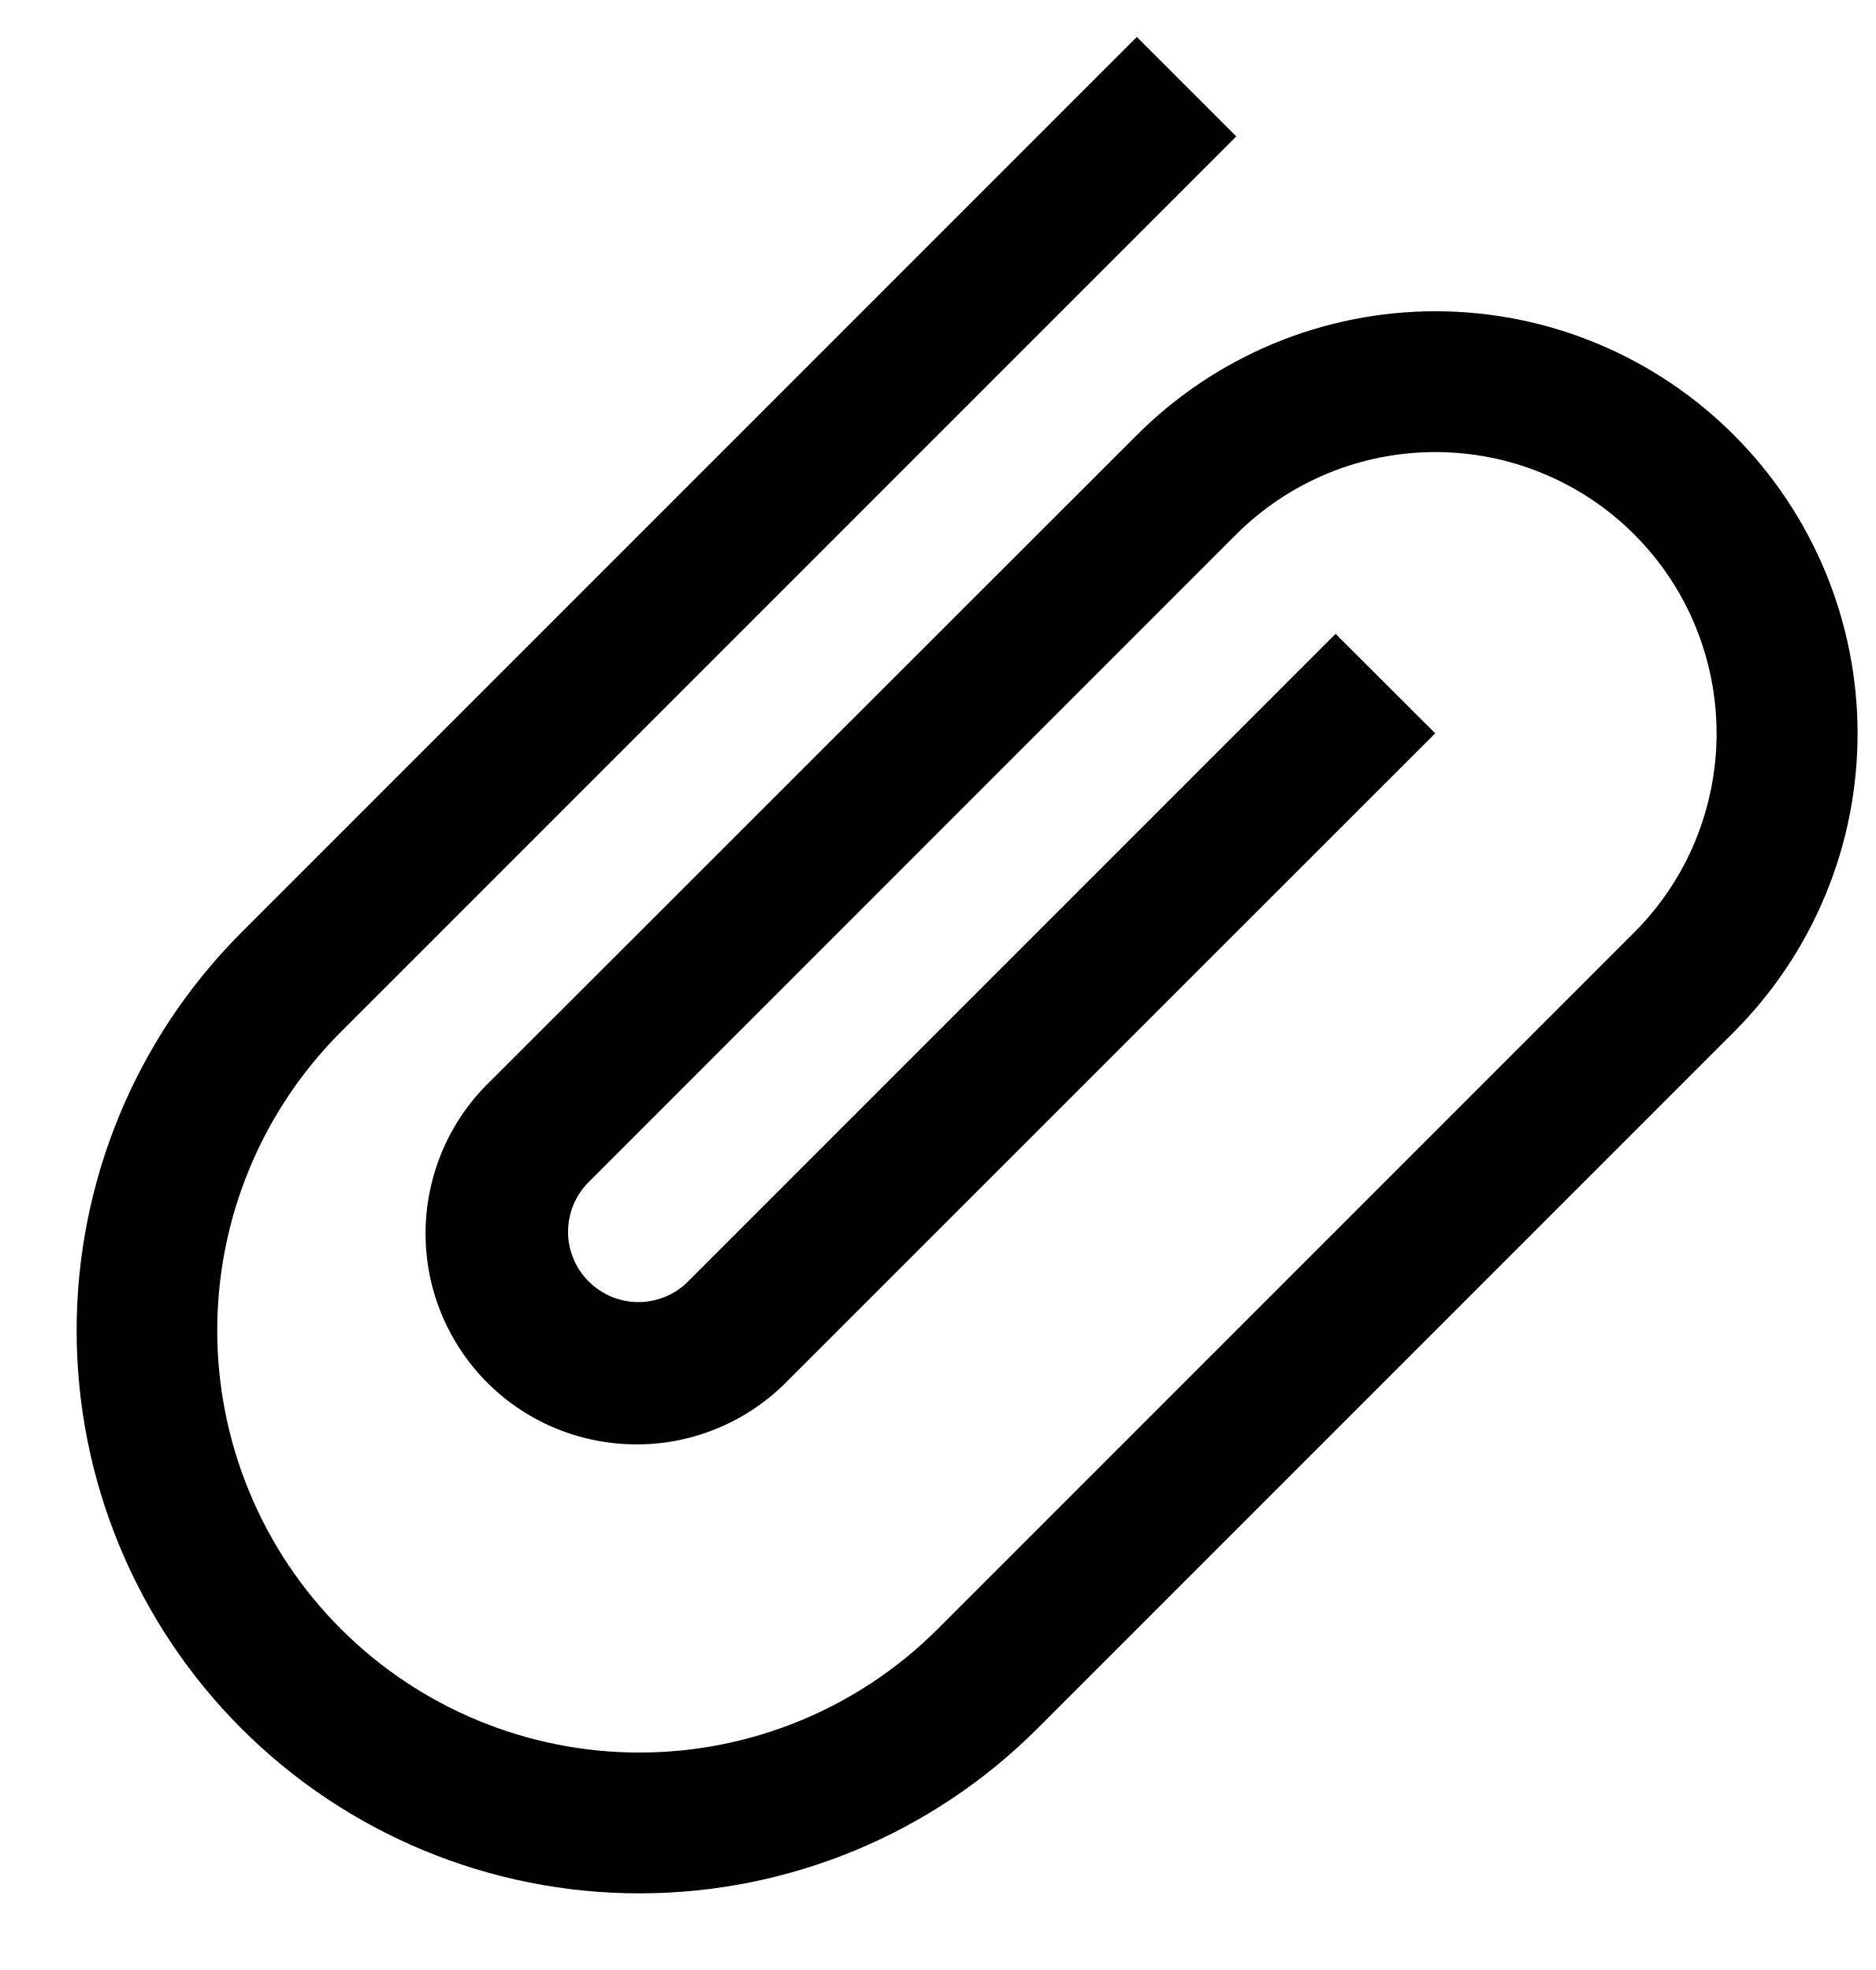
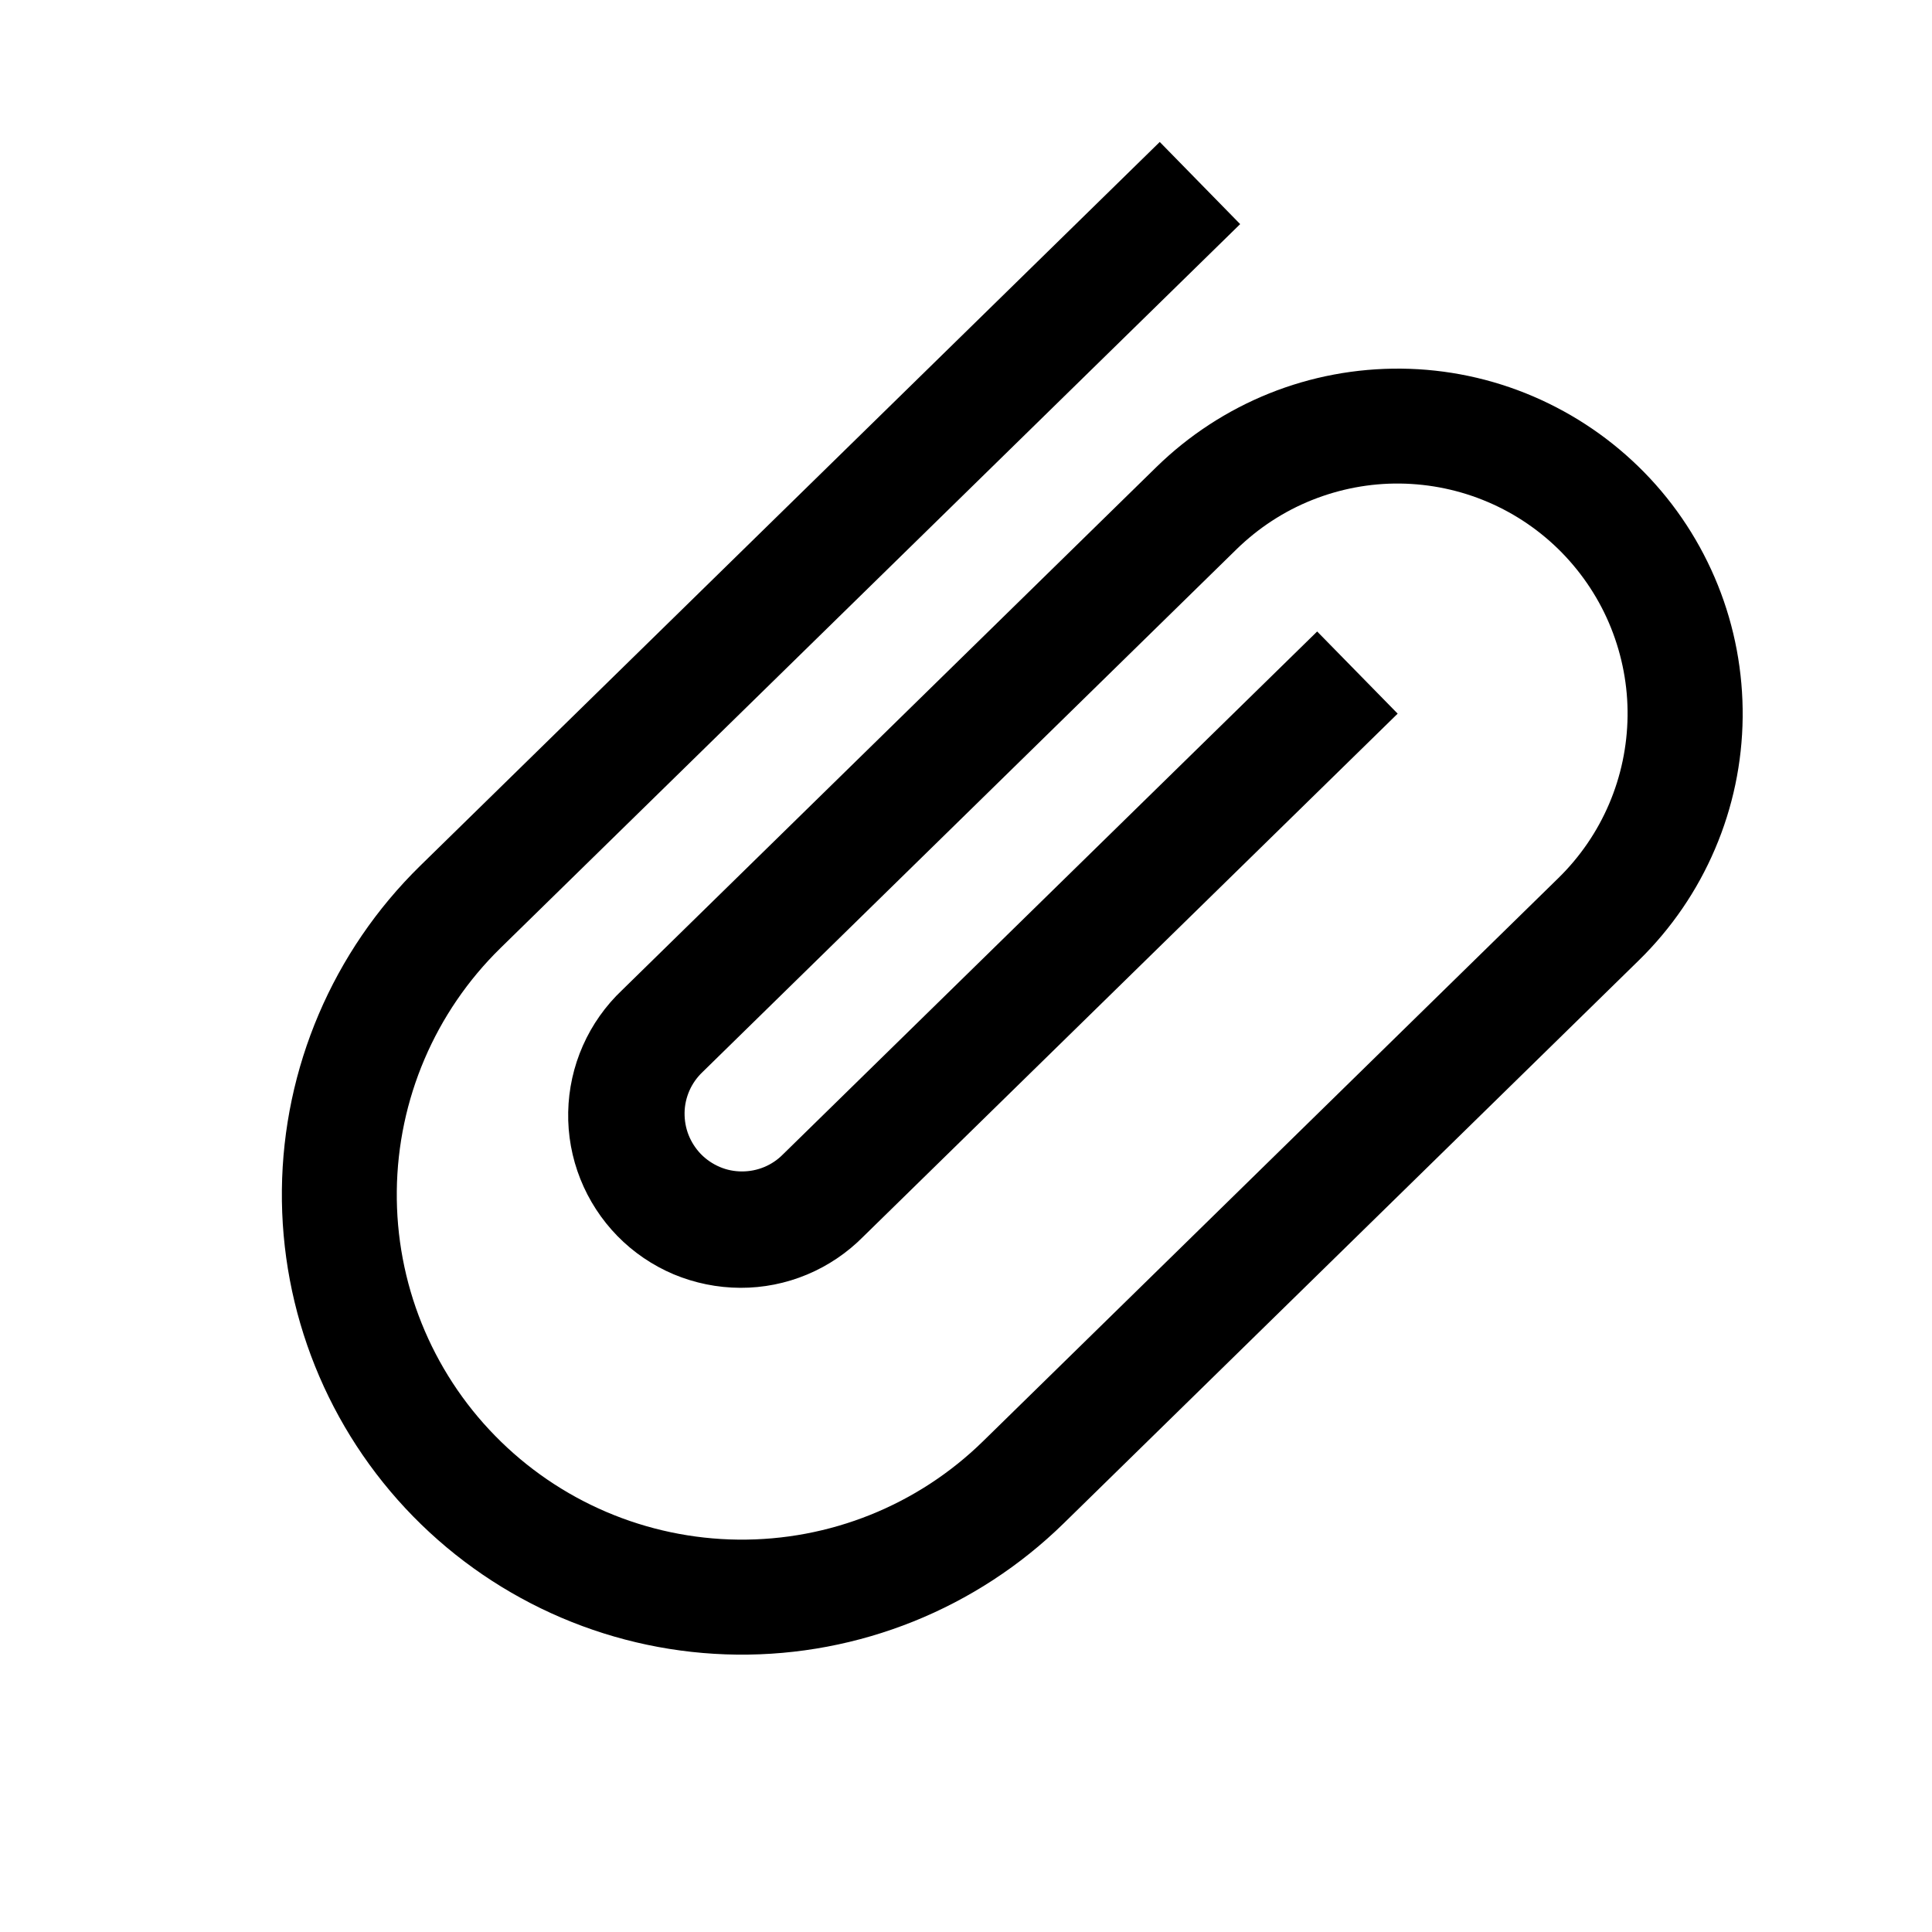
- <svg xmlns="http://www.w3.org/2000/svg" height="21" viewBox="0 0 20 21" width="20">
-   <path d="m12.121 4.637c.418-.418.914-.749 1.46-.976.546-.226 1.131-.343 1.722-.343s1.176.116 1.722.343c.546.226 1.042.558 1.46.976s.749.914.976 1.46c.226.546.343 1.131.343 1.722s-.116 1.176-.343 1.722c-.226.546-.558 1.042-.976 1.46l-7.425 7.425c-1.125 1.125-2.651 1.757-4.243 1.757s-3.118-.632-4.243-1.757c-1.125-1.125-1.757-2.651-1.757-4.243 0-1.591.632-3.118 1.757-4.243l9.546-9.546 1.06 1.06-9.546 9.546c-.844.844-1.318 1.989-1.318 3.182s.474 2.338 1.318 3.182c.844.844 1.989 1.318 3.182 1.318 1.194 0 2.338-.474 3.182-1.318l7.425-7.425c.279-.279.5-.609.65-.973s.228-.754.228-1.148-.078-.784-.228-1.148-.372-.695-.65-.973-.609-.5-.974-.65c-.364-.151-.754-.228-1.148-.228-.394 0-.784.078-1.148.228-.364.151-.695.372-.974.65l-6.894 6.895c-.072.069-.129.152-.168.243s-.06.19-.061.289.018.198.056.29.093.176.164.246.154.126.246.164c.092.038.191.057.291.056.1-.001.198-.022.289-.061s.174-.096.243-.168l6.894-6.894 1.062 1.06-6.896 6.894c-.208.215-.456.386-.73.504-.275.118-.57.18-.869.182s-.595-.054-.872-.167c-.277-.113-.528-.28-.739-.491-.211-.211-.378-.463-.491-.739s-.17-.573-.167-.872c.003-.299.065-.594.183-.869s.289-.523.504-.73z" />
+ <svg xmlns="http://www.w3.org/2000/svg" height="21" viewBox="0 0 21 21" width="21">
+   <path d="m12.569 5.077c.352-.344.768-.616 1.225-.8s.946-.275 1.438-.27c.492.005.979.107 1.432.301s.863.474 1.208.826.616.768.8 1.225c.184.457.275.946.27 1.438s-.107.979-.301 1.432c-.193.453-.474.863-.826 1.208l-6.253 6.121c-.948.928-2.225 1.441-3.551 1.427-1.326-.014-2.592-.555-3.52-1.502-.928-.948-1.441-2.225-1.427-3.551.014-1.326.555-2.592 1.502-3.52l8.04-7.869.874.893-8.04 7.869c-.711.696-1.116 1.645-1.127 2.64-.011.995.374 1.953 1.07 2.663.696.711 1.645 1.116 2.64 1.127.995.011 1.953-.374 2.663-1.07l6.253-6.121c.235-.23.422-.503.551-.805s.197-.626.201-.955c.004-.328-.058-.654-.18-.959-.122-.305-.304-.582-.533-.817-.23-.235-.503-.422-.805-.551s-.626-.197-.955-.201c-.328-.004-.654.058-.959.18s-.582.304-.817.533l-5.806 5.684c-.06.057-.109.126-.142.201s-.052.158-.053.241.013.165.044.243c.031.077.076.147.134.207.058.059.127.106.204.139s.159.049.242.049.165-.016.242-.048c.077-.032.146-.079.204-.138l5.806-5.683.875.893-5.807 5.683c-.175.177-.383.318-.613.414s-.476.145-.725.144-.495-.051-.725-.147c-.229-.097-.437-.238-.611-.416-.174-.178-.311-.389-.403-.62-.092-.231-.137-.479-.132-.728.005-.249.059-.494.16-.722.101-.228.246-.433.427-.604z" />
</svg>
